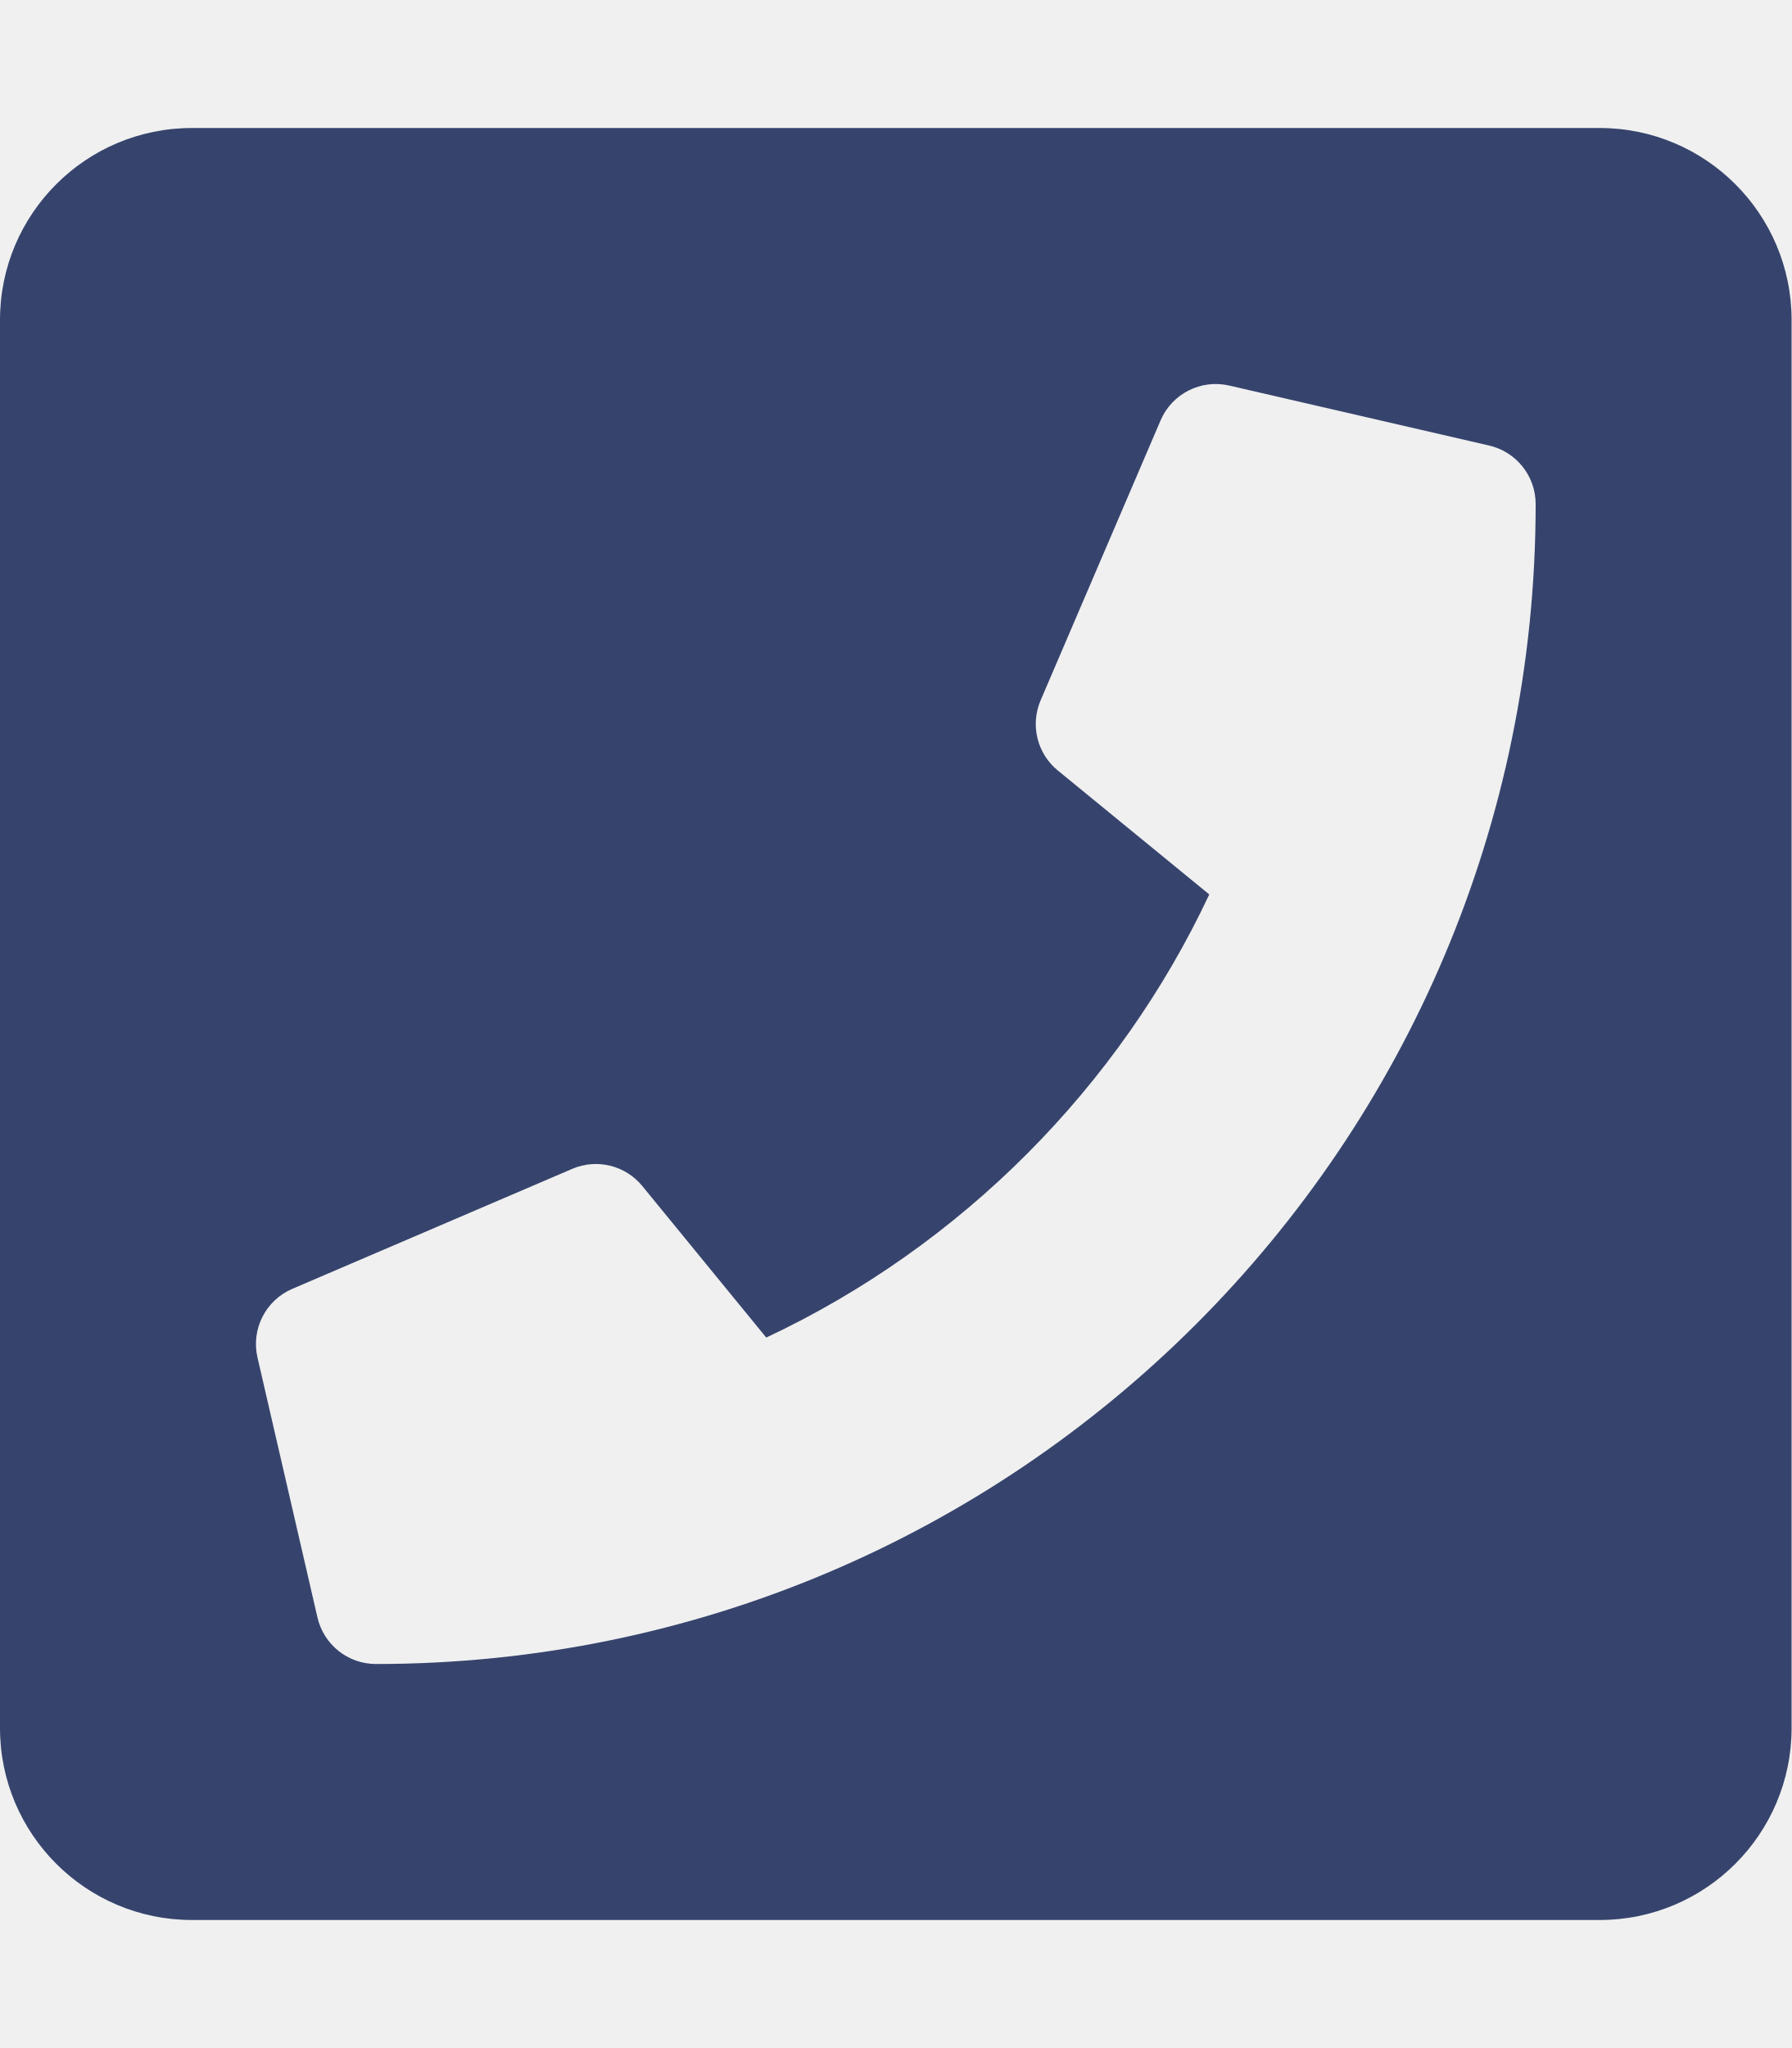
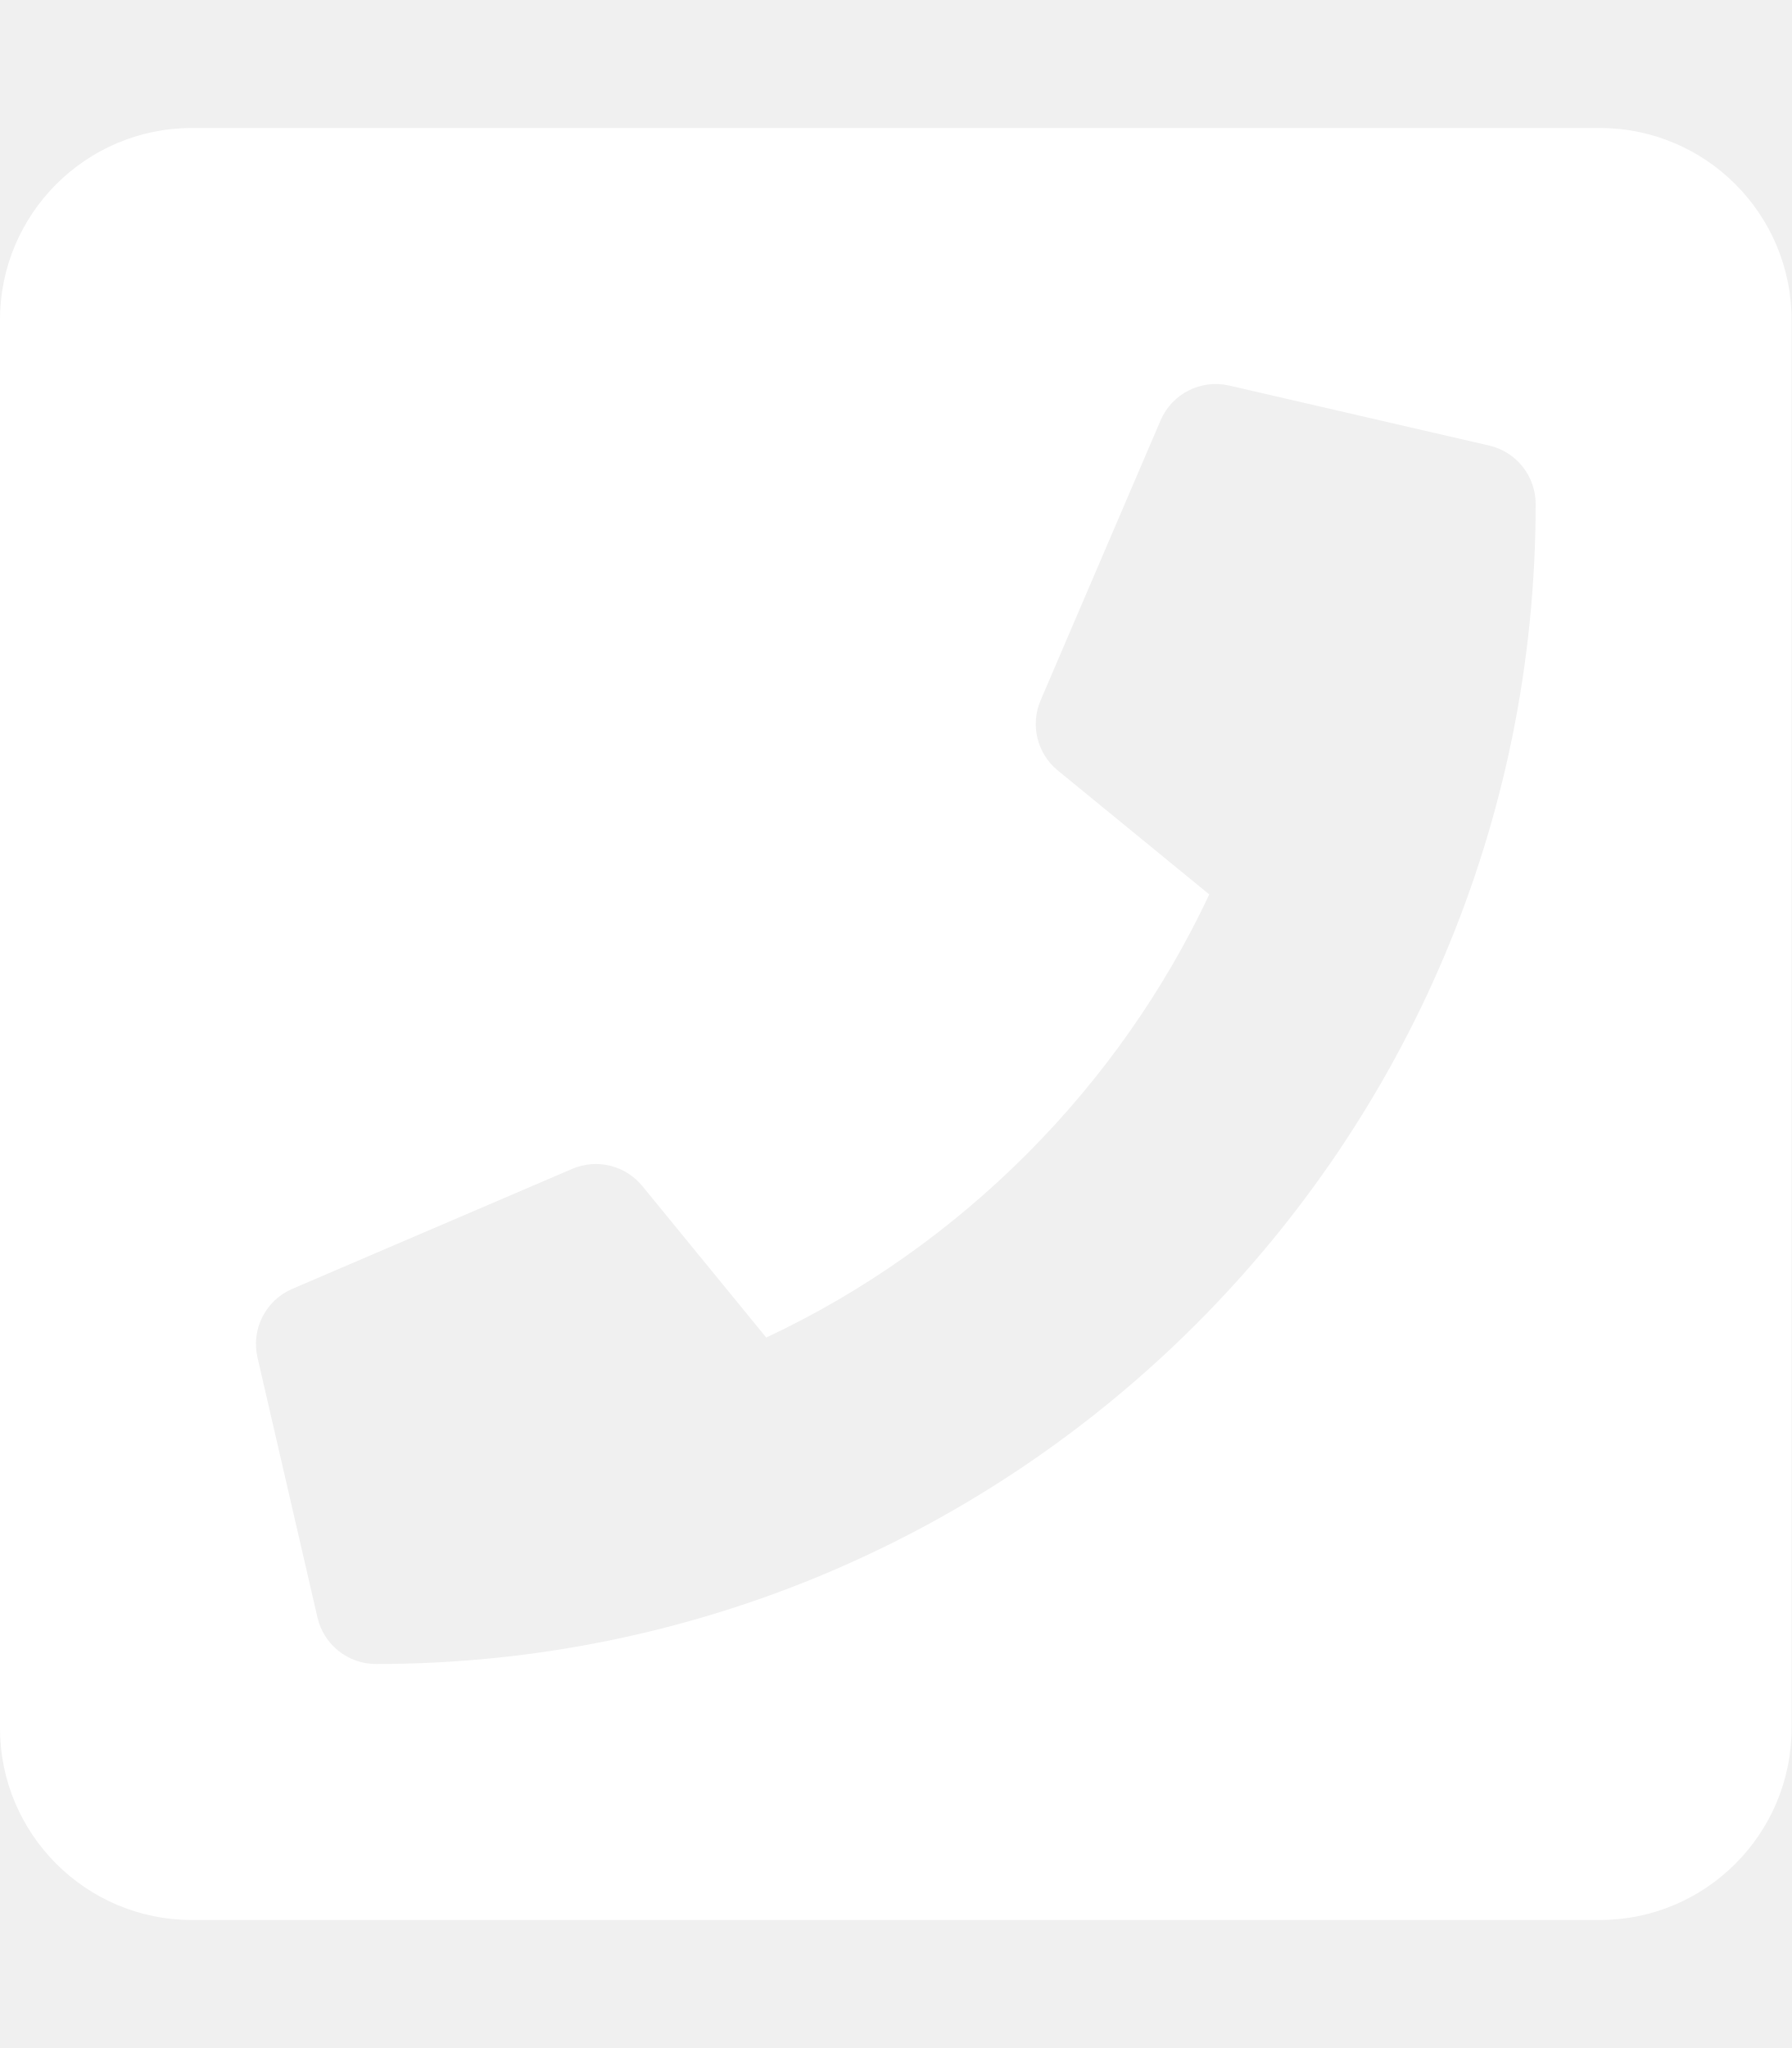
<svg xmlns="http://www.w3.org/2000/svg" viewBox="0 0 448 512">
-   <path fill="#36446D" d="M400 32H48C21.49 32 0 53.49 0 80v352c0 26.51 21.49 48 48 48h352c26.51 0 48-21.49 48-48V80c0-26.51-21.49-48-48-48zM94 416c-7.033 0-13.057-4.873-14.616-11.627l-14.998-65a15 15 0 0 1 8.707-17.16l69.998-29.999a15 15 0 0 1 17.518 4.289l30.997 37.885c48.944-22.963 88.297-62.858 110.781-110.78l-37.886-30.997a15.001 15.001 0 0 1-4.289-17.518l30-69.998a15 15 0 0 1 17.16-8.707l65 14.998A14.997 14.997 0 0 1 384 126c0 160.292-129.945 290-290 290z" />
+   <path fill="#ffffff" d="M400 32H48C21.49 32 0 53.49 0 80v352c0 26.51 21.49 48 48 48h352c26.51 0 48-21.49 48-48V80c0-26.51-21.49-48-48-48zM94 416c-7.033 0-13.057-4.873-14.616-11.627l-14.998-65a15 15 0 0 1 8.707-17.16l69.998-29.999a15 15 0 0 1 17.518 4.289l30.997 37.885c48.944-22.963 88.297-62.858 110.781-110.78l-37.886-30.997a15.001 15.001 0 0 1-4.289-17.518l30-69.998a15 15 0 0 1 17.16-8.707l65 14.998A14.997 14.997 0 0 1 384 126c0 160.292-129.945 290-290 290z" />
</svg>
